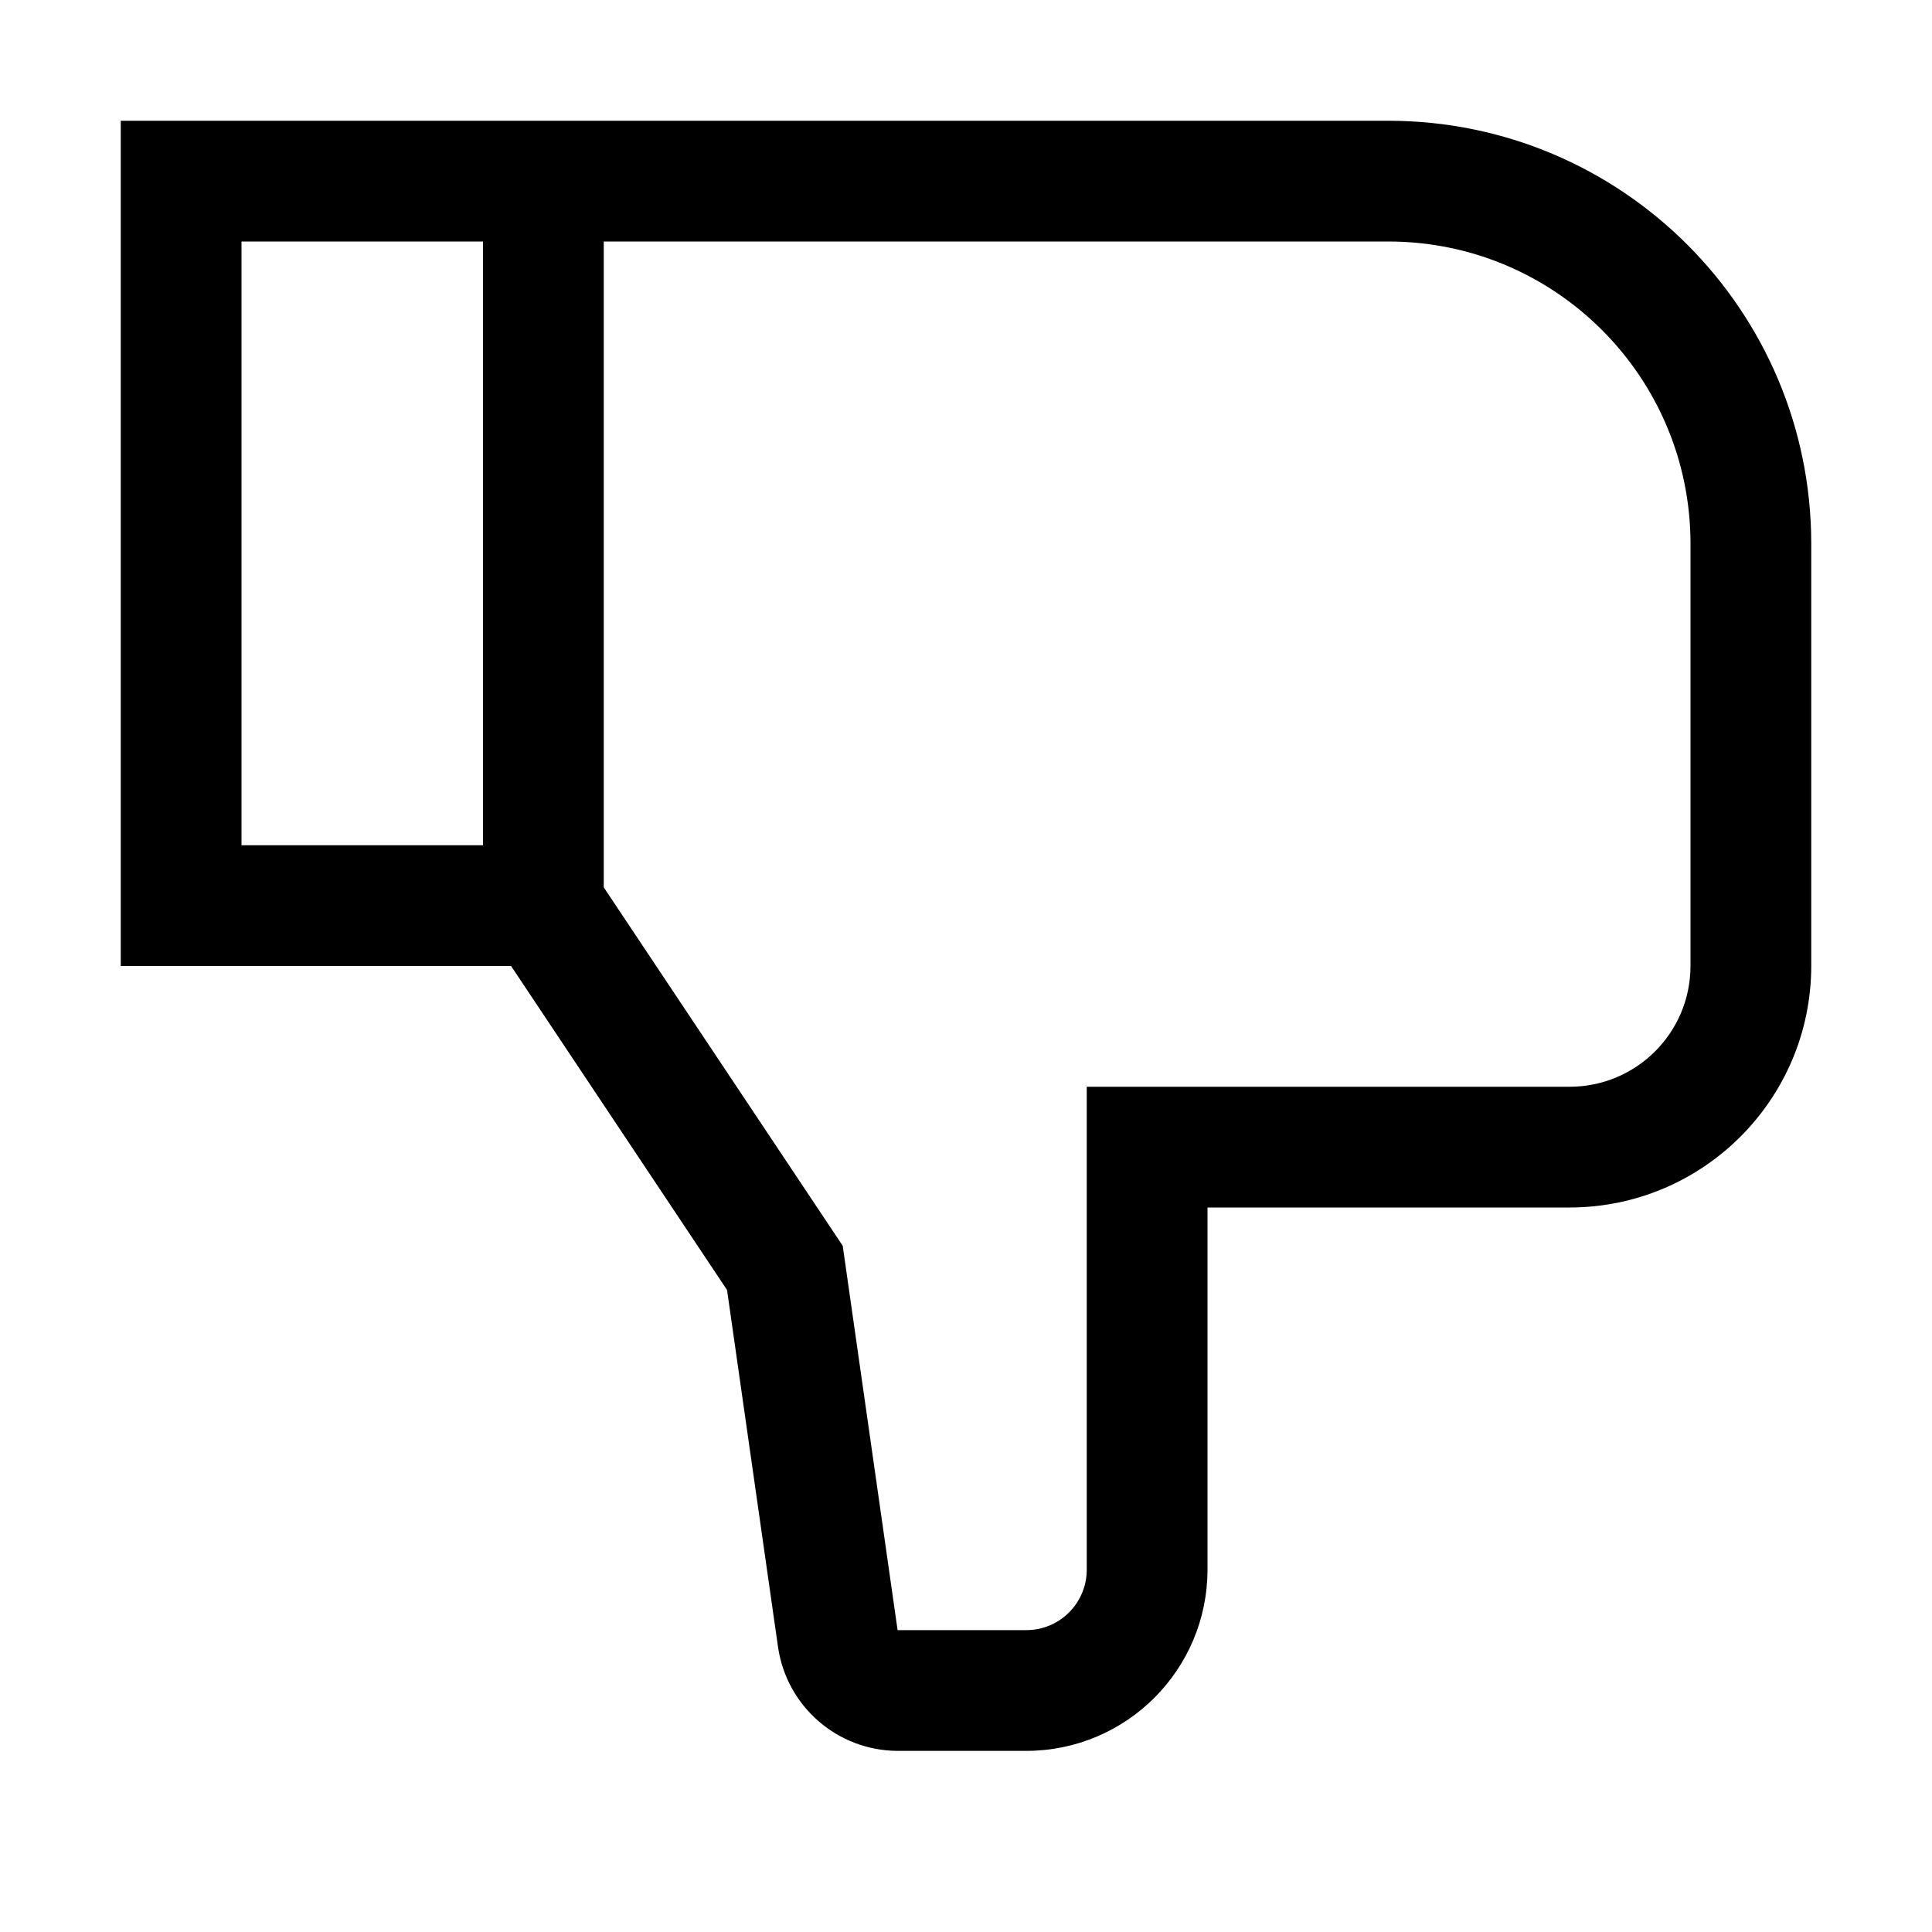
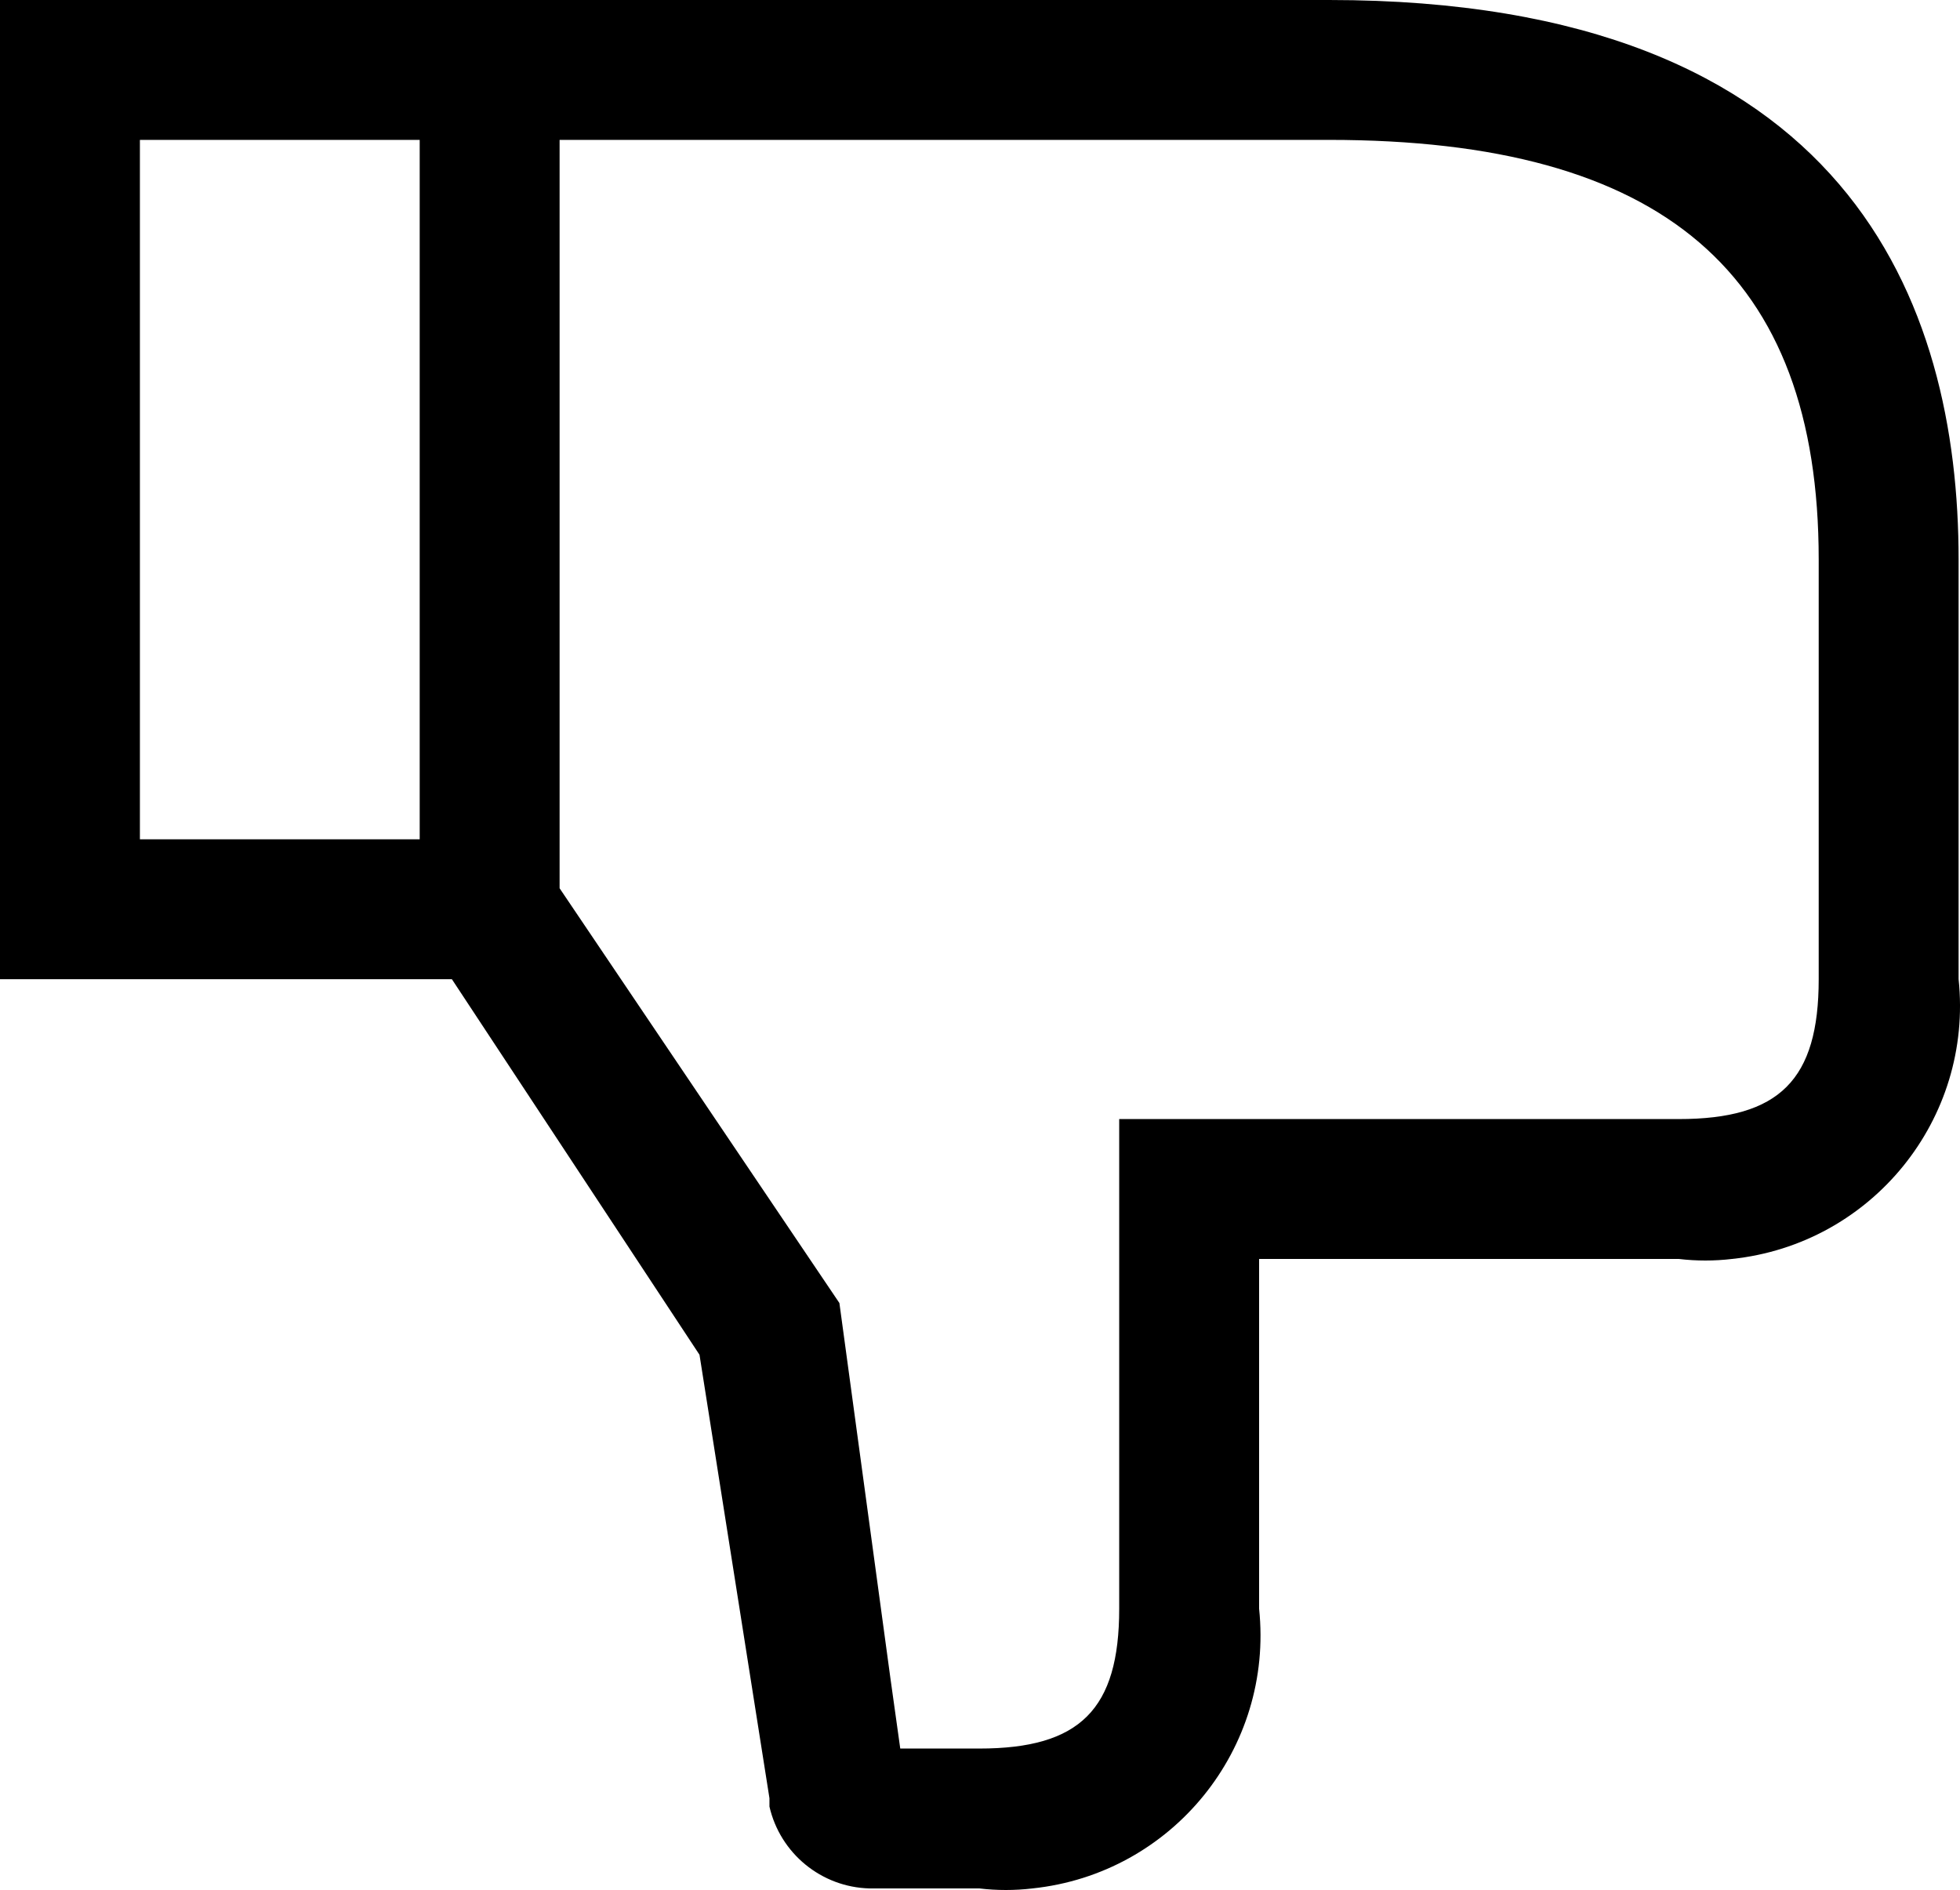
- <svg xmlns="http://www.w3.org/2000/svg" id="icon" width="32" height="32" viewBox="0 0 32 32">
-   <defs>
-     <style>
-       .cls-1 {
-         fill: none;
-       }
-     </style>
-   </defs>
-   <path d="M30,16V9a7.008,7.008,0,0,0-7-7H2V16H8.465l3.577,5.366.845,5.917A2.009,2.009,0,0,0,14.867,29H17a3.003,3.003,0,0,0,3-3V20h6A4.005,4.005,0,0,0,30,16ZM8,14H4V4H8Zm20,2a2.002,2.002,0,0,1-2,2H18v8a1.001,1.001,0,0,1-1,1H14.867l-.909-6.366L10,14.697V4H23a5.006,5.006,0,0,1,5,5Z" />
-   <rect id="_Transparent_Rectangle_" data-name="&lt;Transparent Rectangle&gt;" class="cls-1" width="32" height="32" />
+ <svg xmlns="http://www.w3.org/2000/svg" width="14.01px" height="13.511px" viewBox="0 0 14.01 13.511" version="1.1">
+   <g id="Page-1" stroke="none" stroke-width="1" fill="none" fill-rule="evenodd">
+     <g id="Actions-/-Toggle-/-thumbs-down-/-16" transform="translate(0, -0)" fill="#000000">
+       <path d="M12.38,9 C13.38,8.895 14.105,8 14,7 L14,4 C14,2.175 13.22,7.10542736e-15 9.5,7.10542736e-15 L0,7.10542736e-15 L0,7 L3.23,7 L5,9.685 L5.5,12.855 L5.5,12.915 C5.577,13.25 5.871,13.491 6.215,13.5 L7,13.5 C7.126,13.515 7.254,13.515 7.38,13.5 C8.38,13.395 9.105,12.5 9,11.5 L9,9 L12,9 C12.126,9.015 12.254,9.015 12.38,9 Z M3,6 L1,6 L1,1 L3,1 L3,6 Z M13,7 C13,7.72 12.72,8 12,8 L8,8 L8,11.5 C8,12.22 7.72,12.5 7,12.5 L6.435,12.5 L6.365,12 L6,9.315 L4,6.35 L4,1 L9.5,1 C11.89,1 13,1.955 13,4 L13,7 Z" id="Fill" />
+     </g>
+   </g>
</svg>
